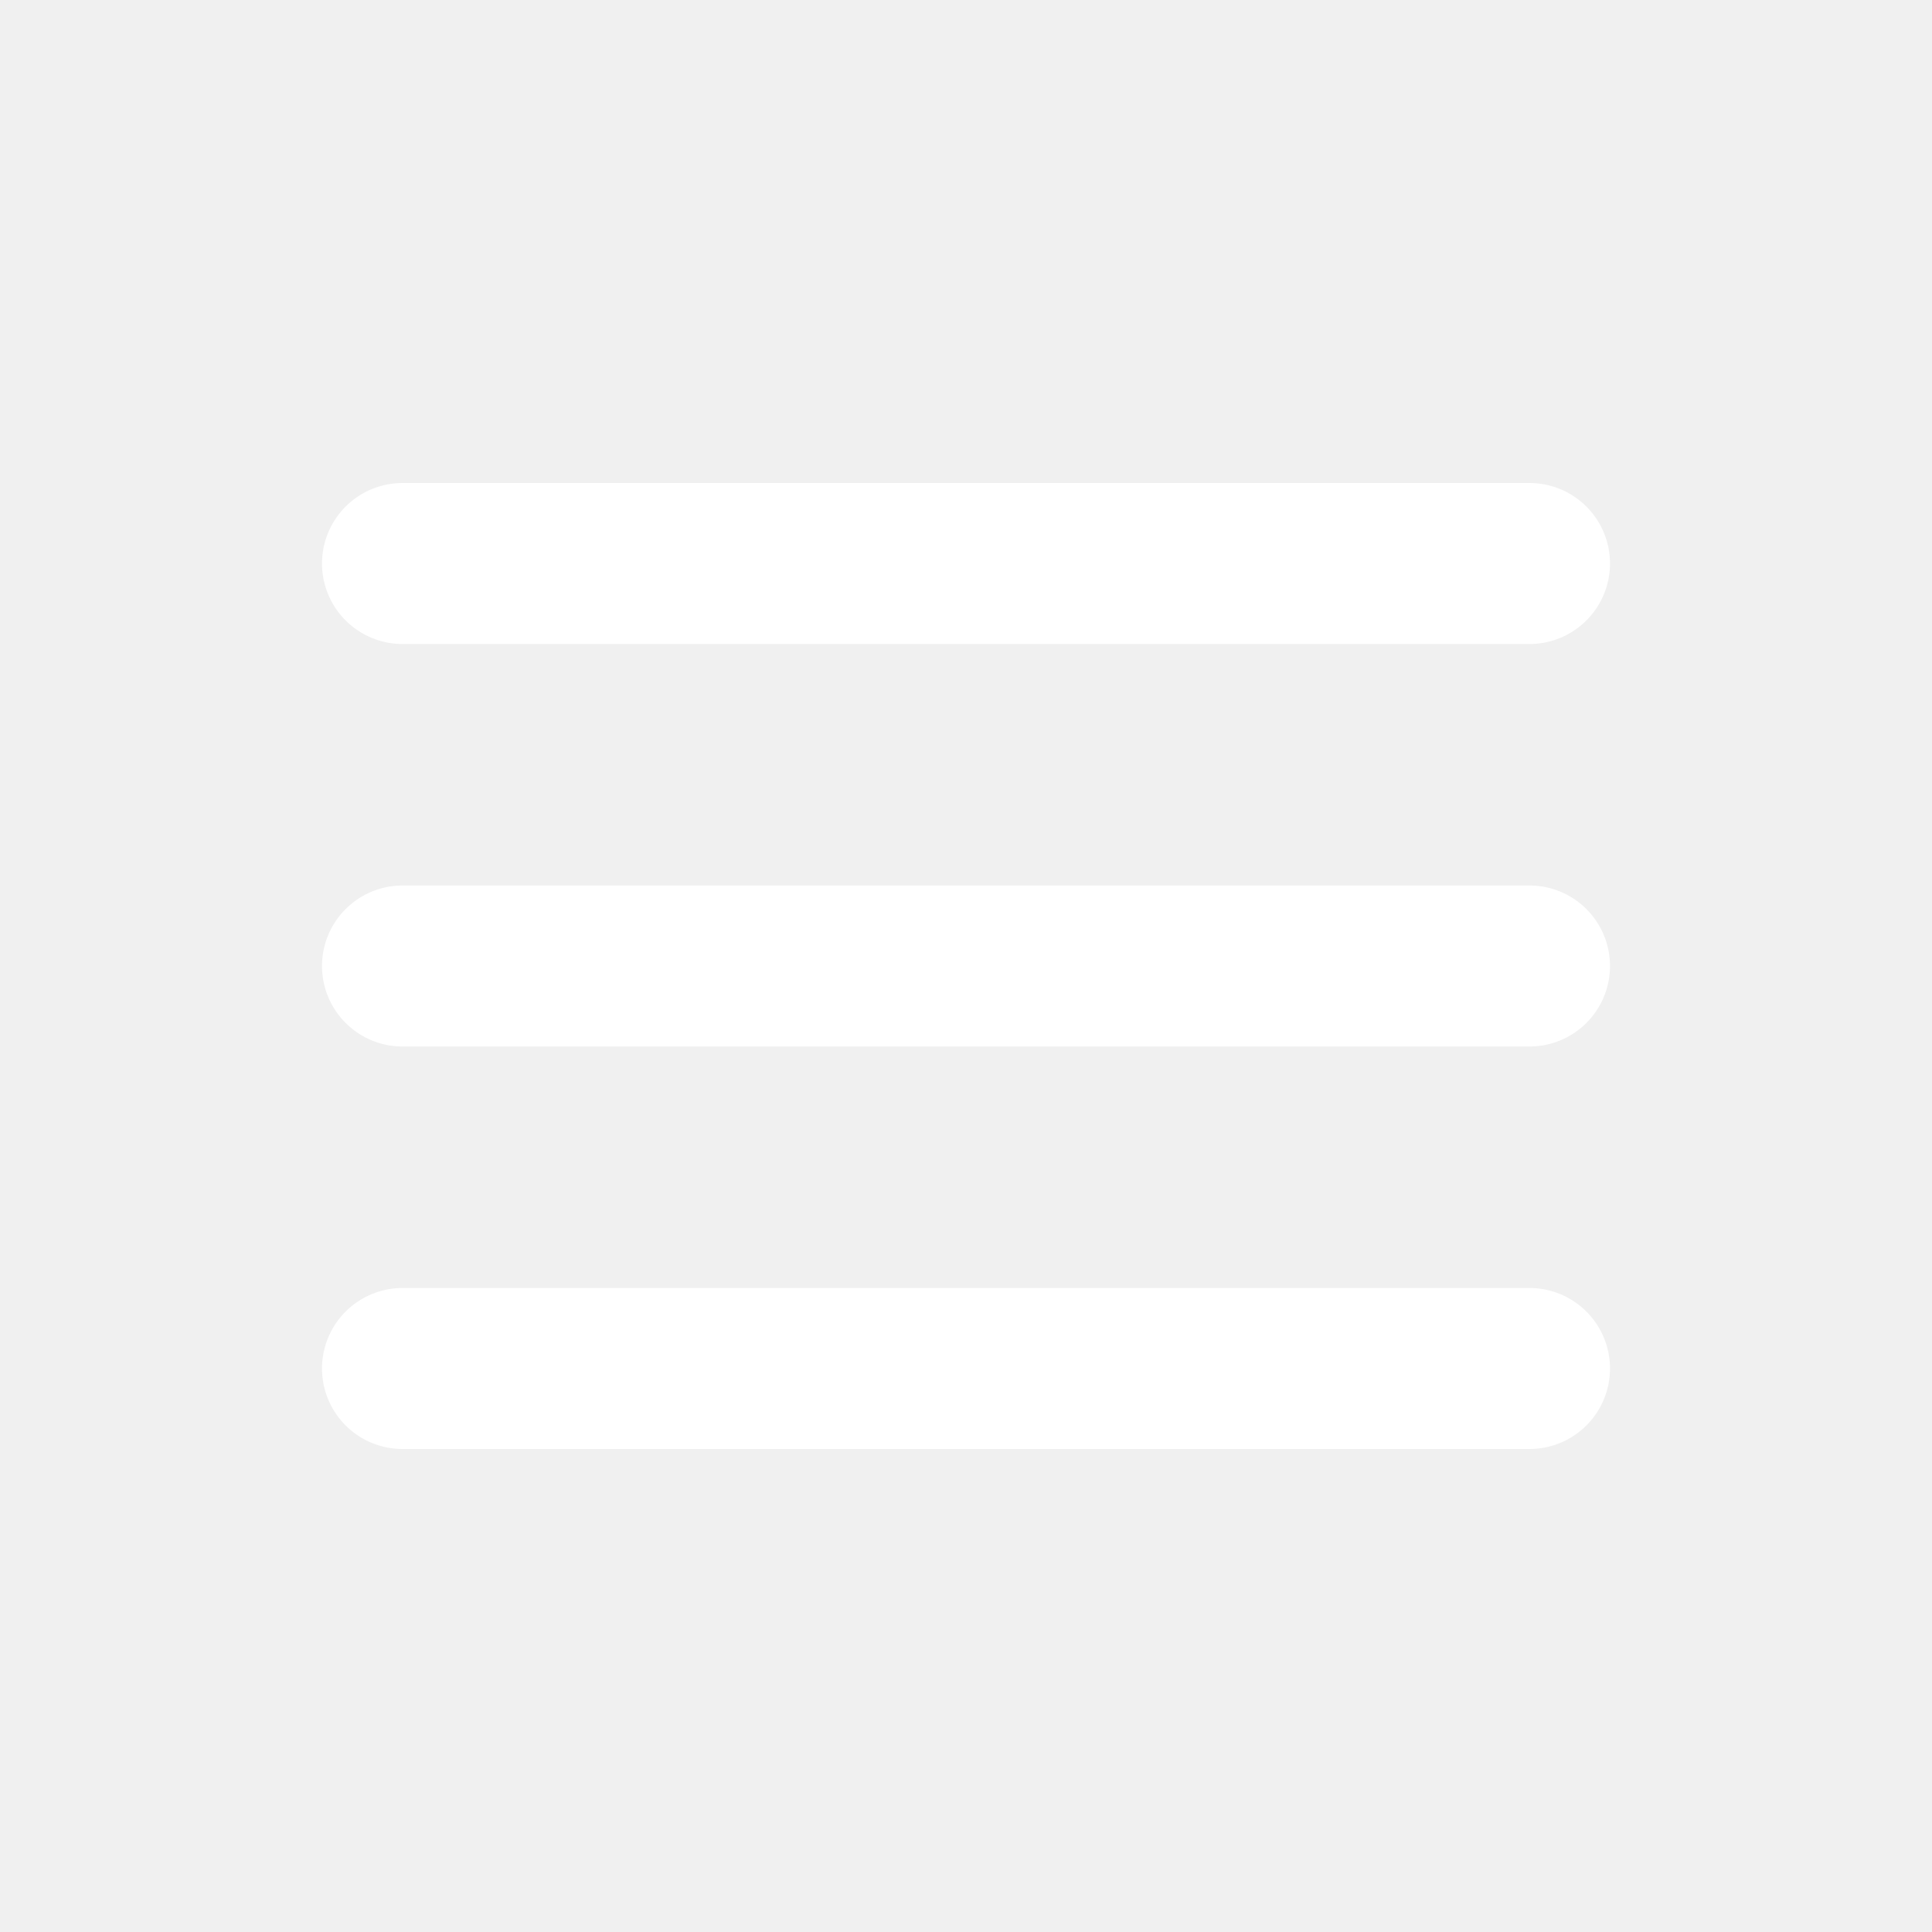
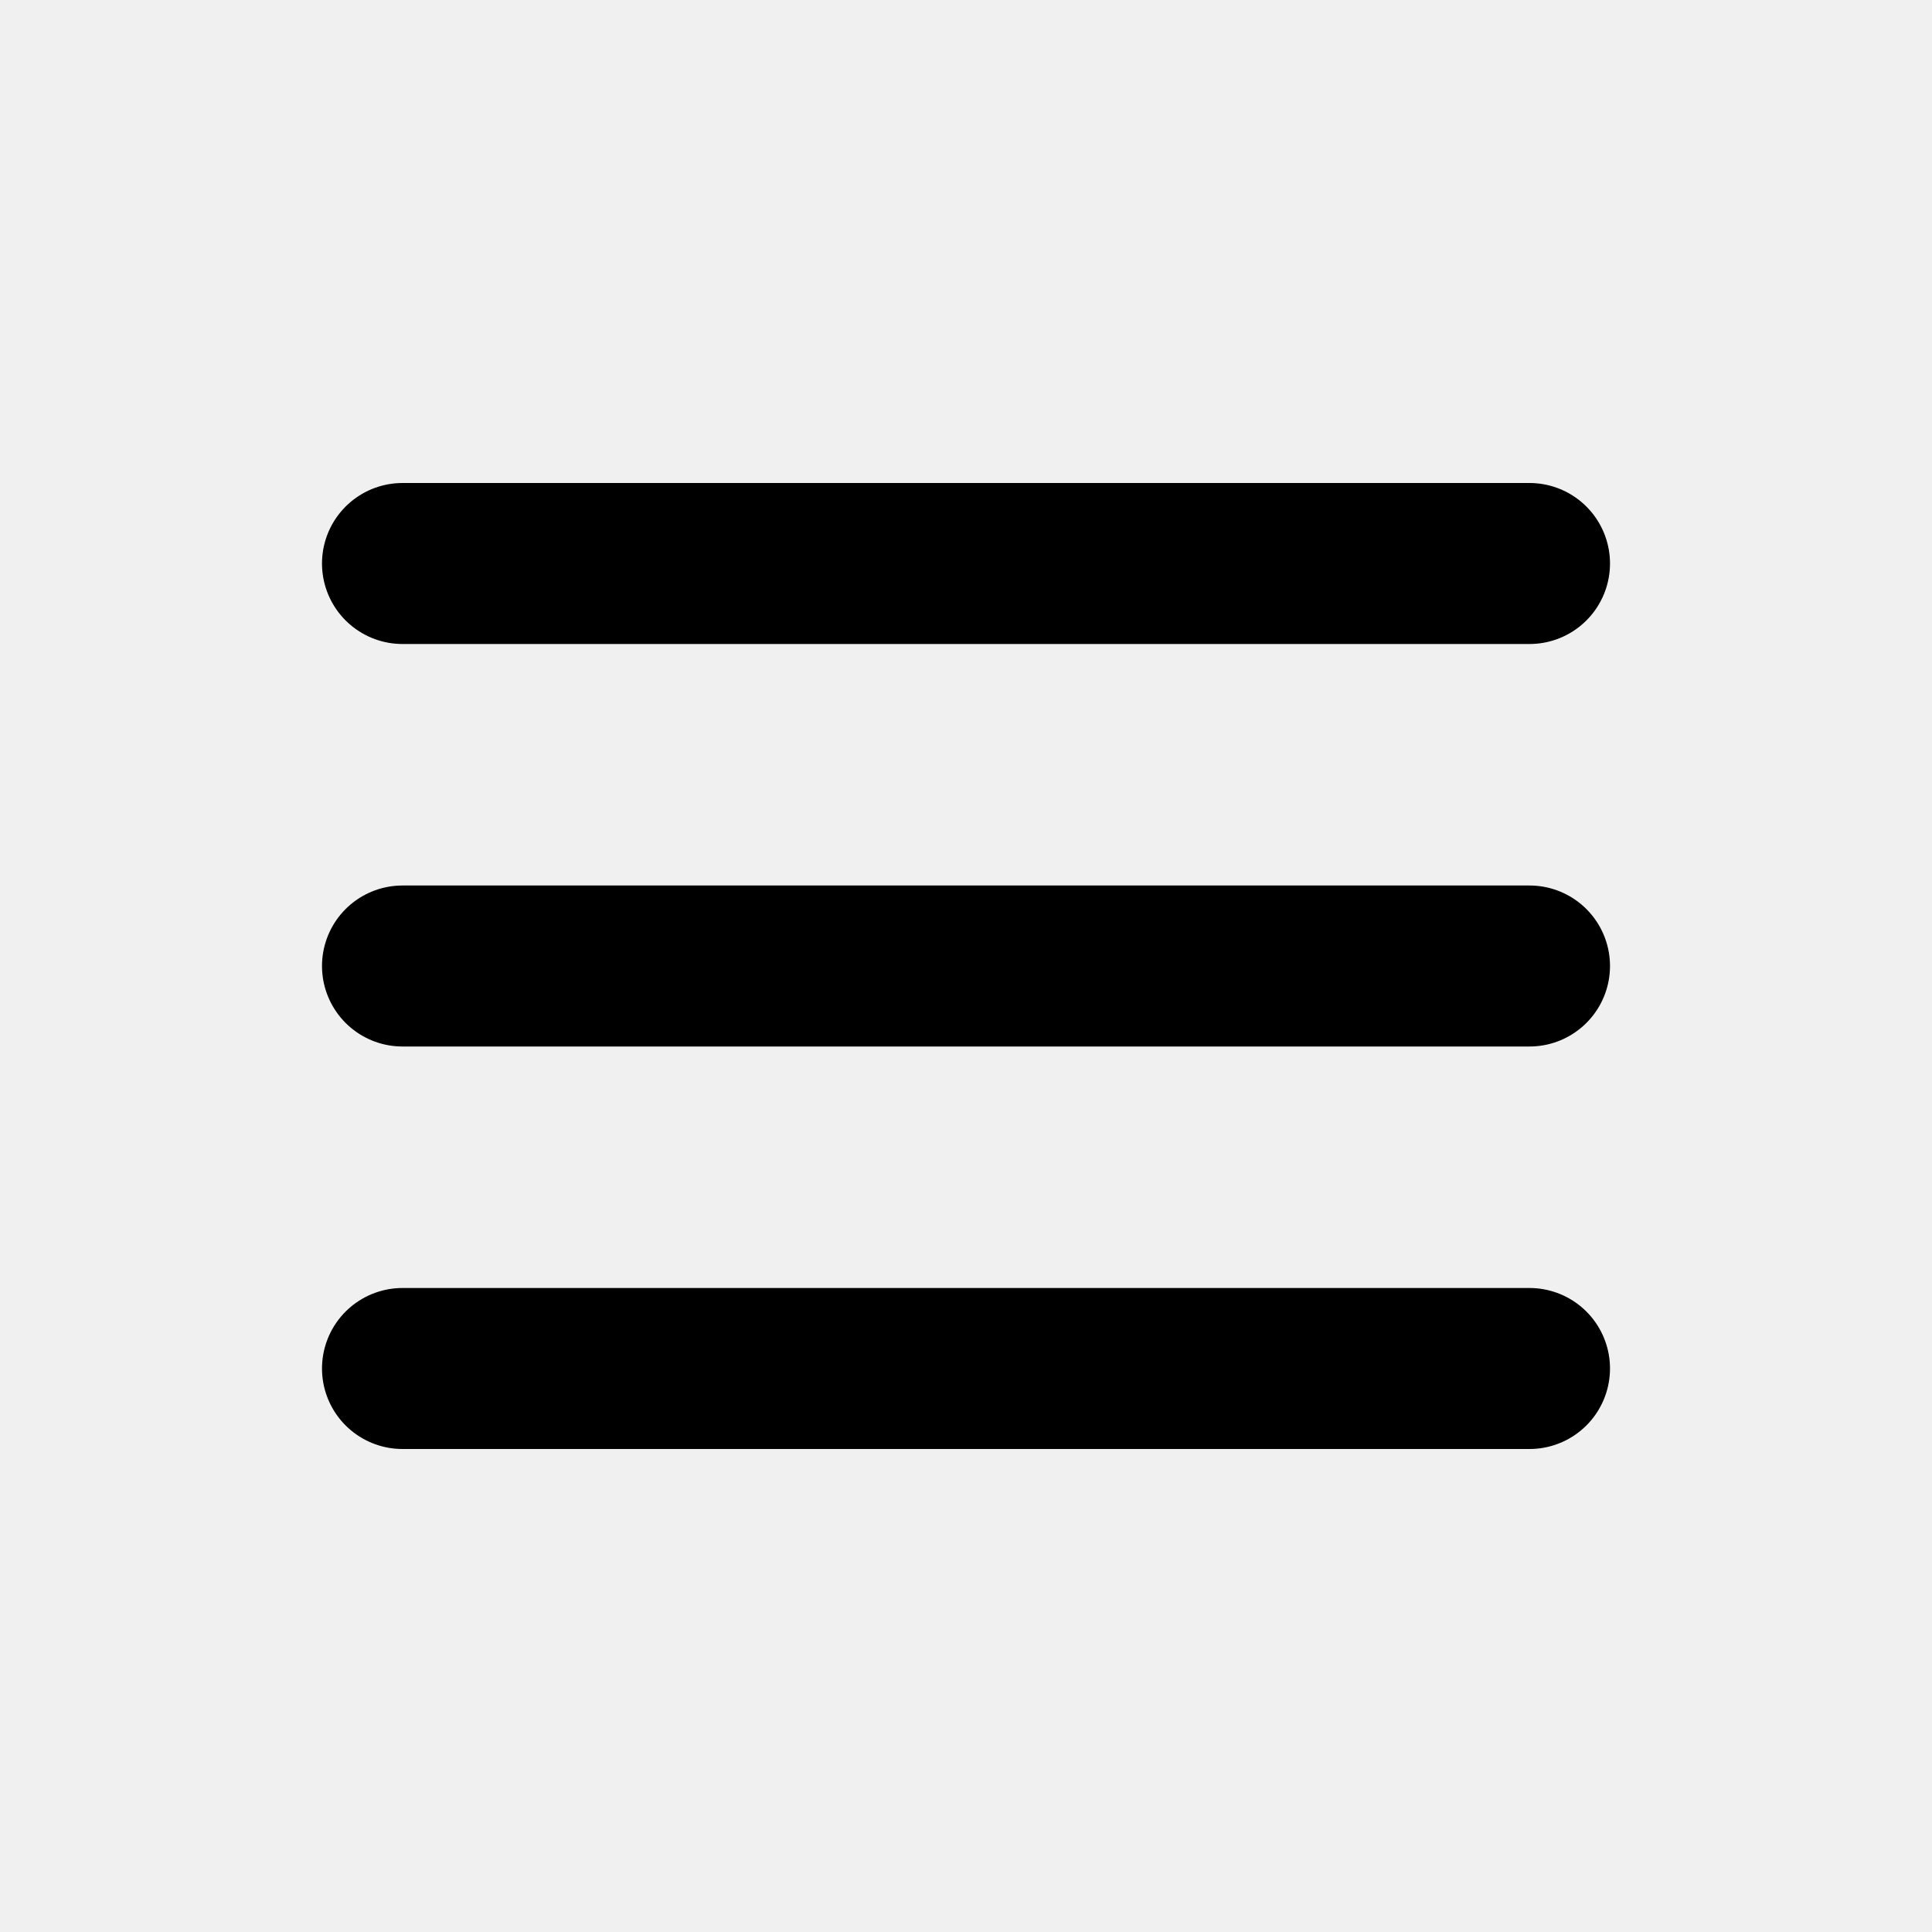
<svg xmlns="http://www.w3.org/2000/svg" width="800px" height="800px" viewBox="0 0 24 24" fill="none">
  <g id="Menu / Hamburger_MD">
-     <path id="Vector" d="M5 17H19M5 12H19M5 7H19" stroke="white" stroke-width="2" stroke-linecap="round" stroke-linejoin="round" />
+     <path id="Vector" d="M5 17H19M5 12H19M5 7H19" stroke="black" stroke-width="2" stroke-linecap="round" stroke-linejoin="round" />
  </g>
</svg>
